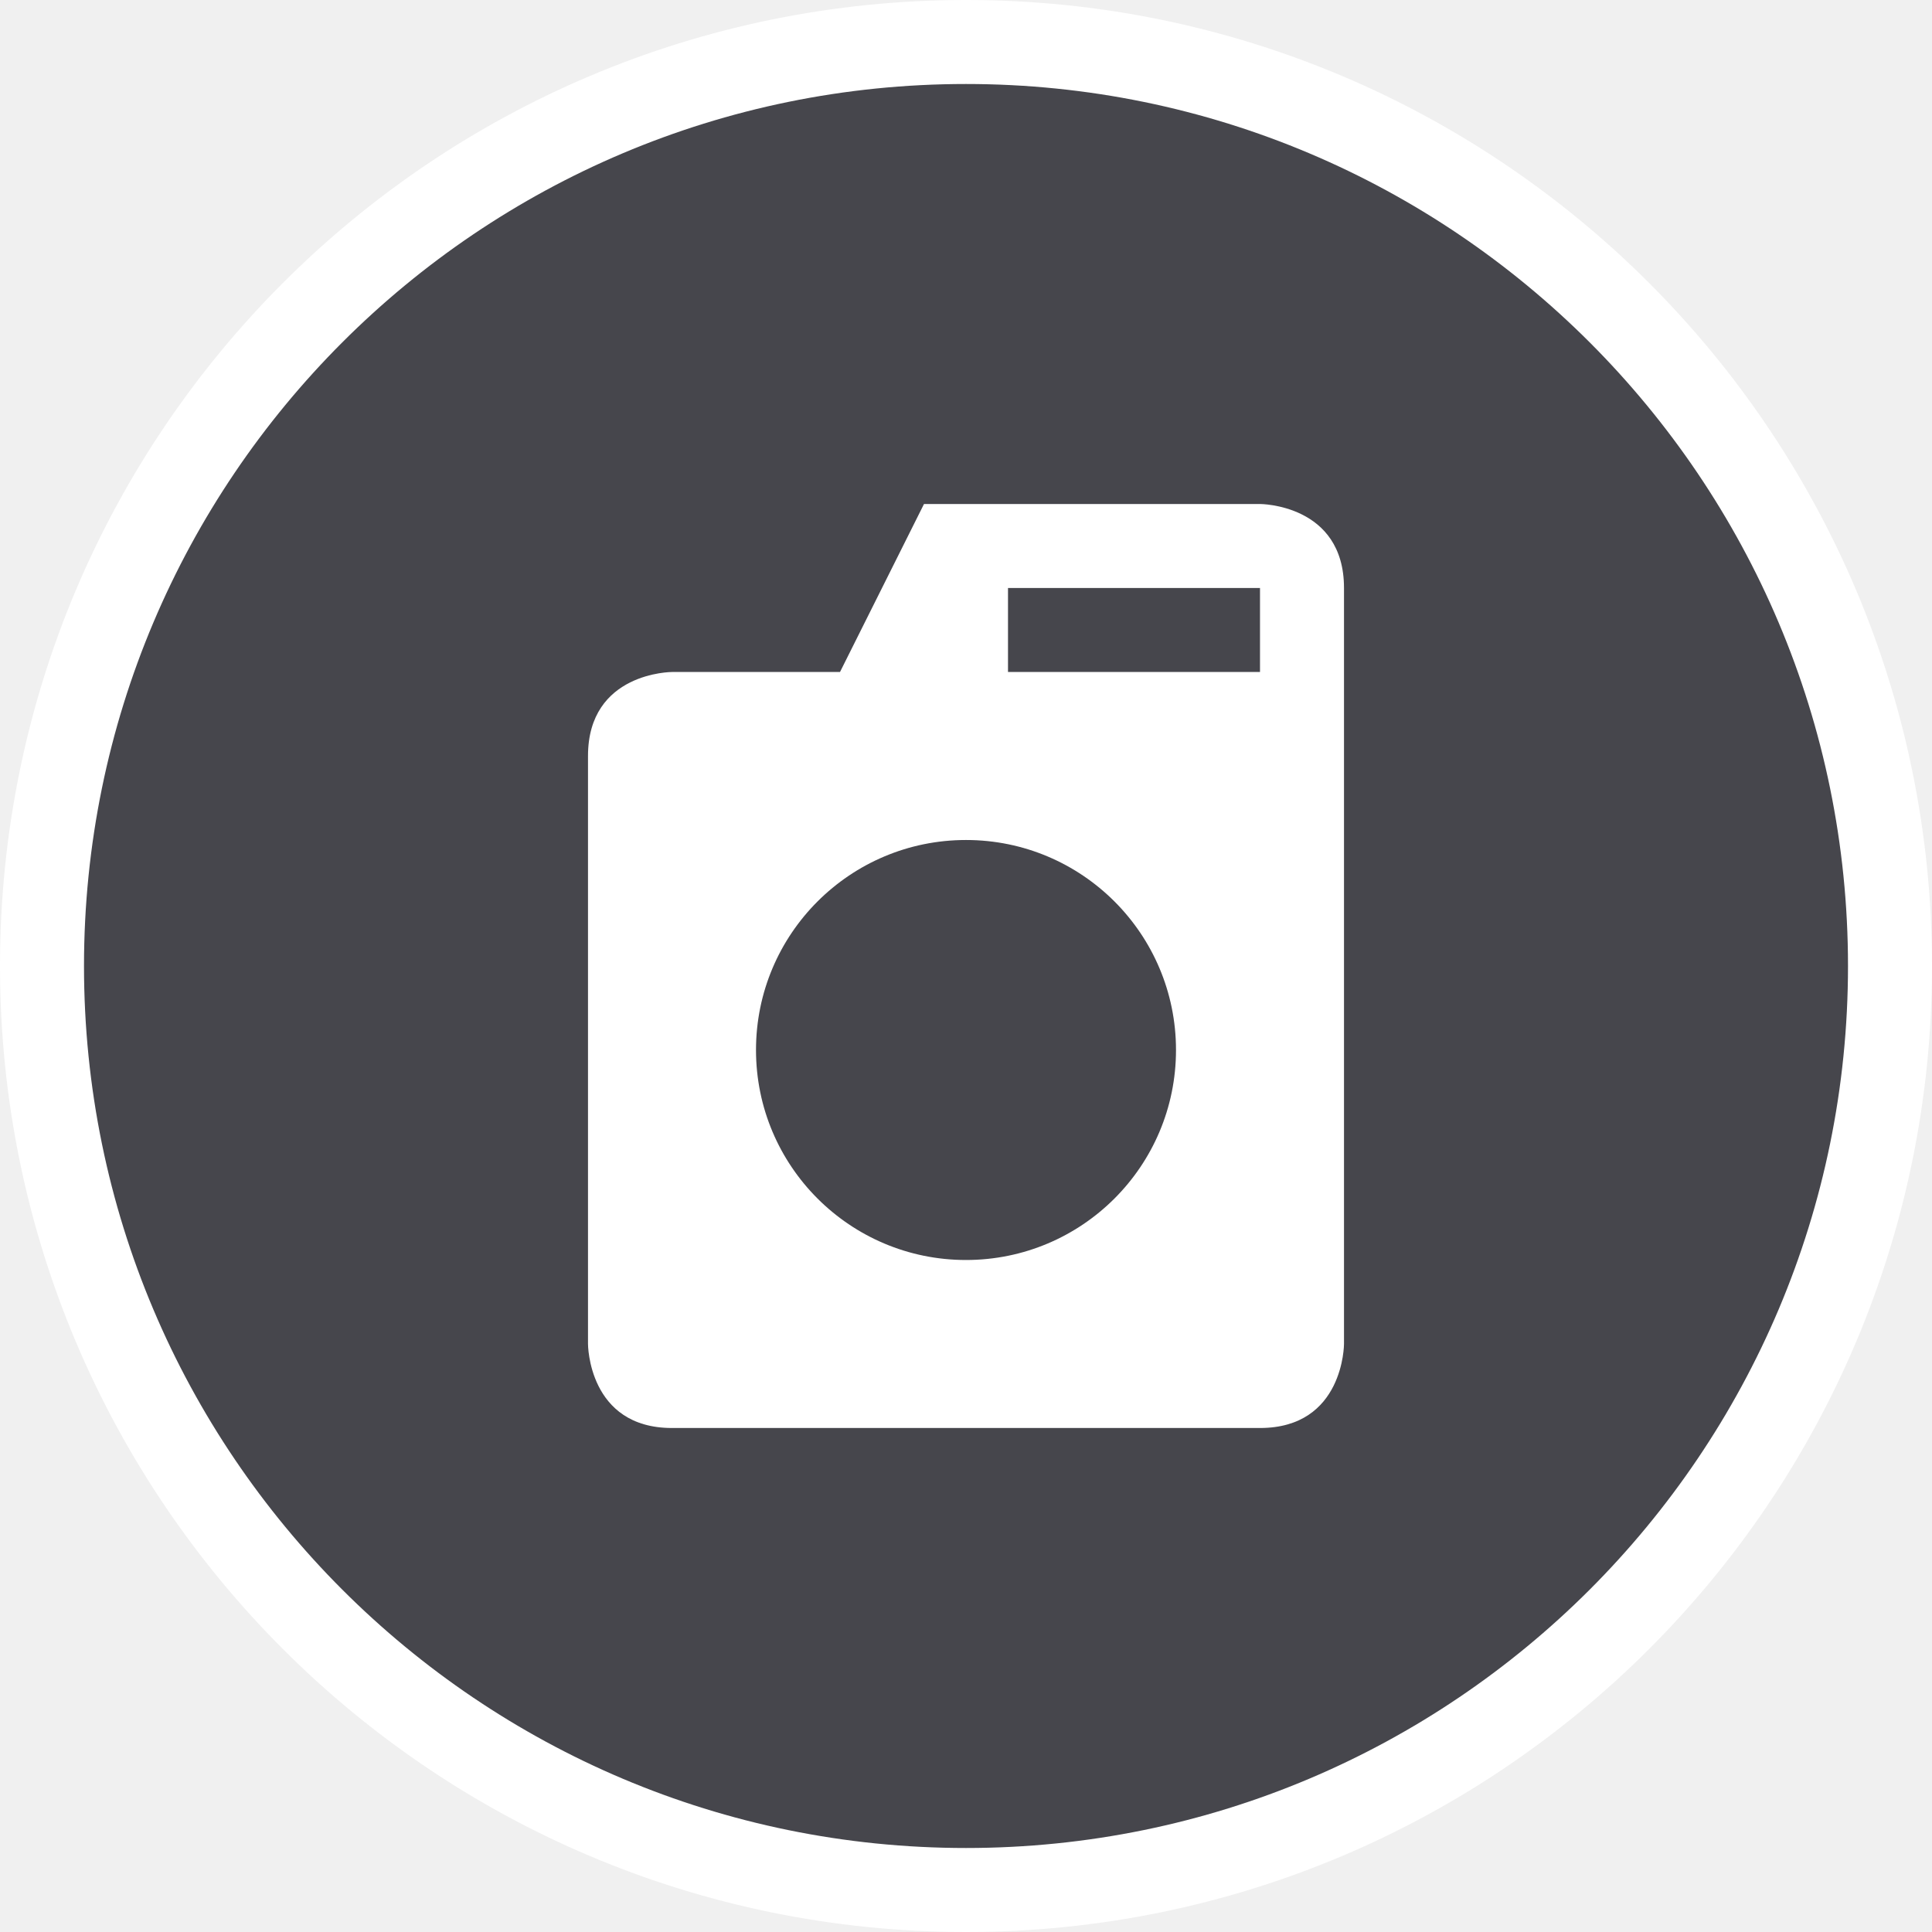
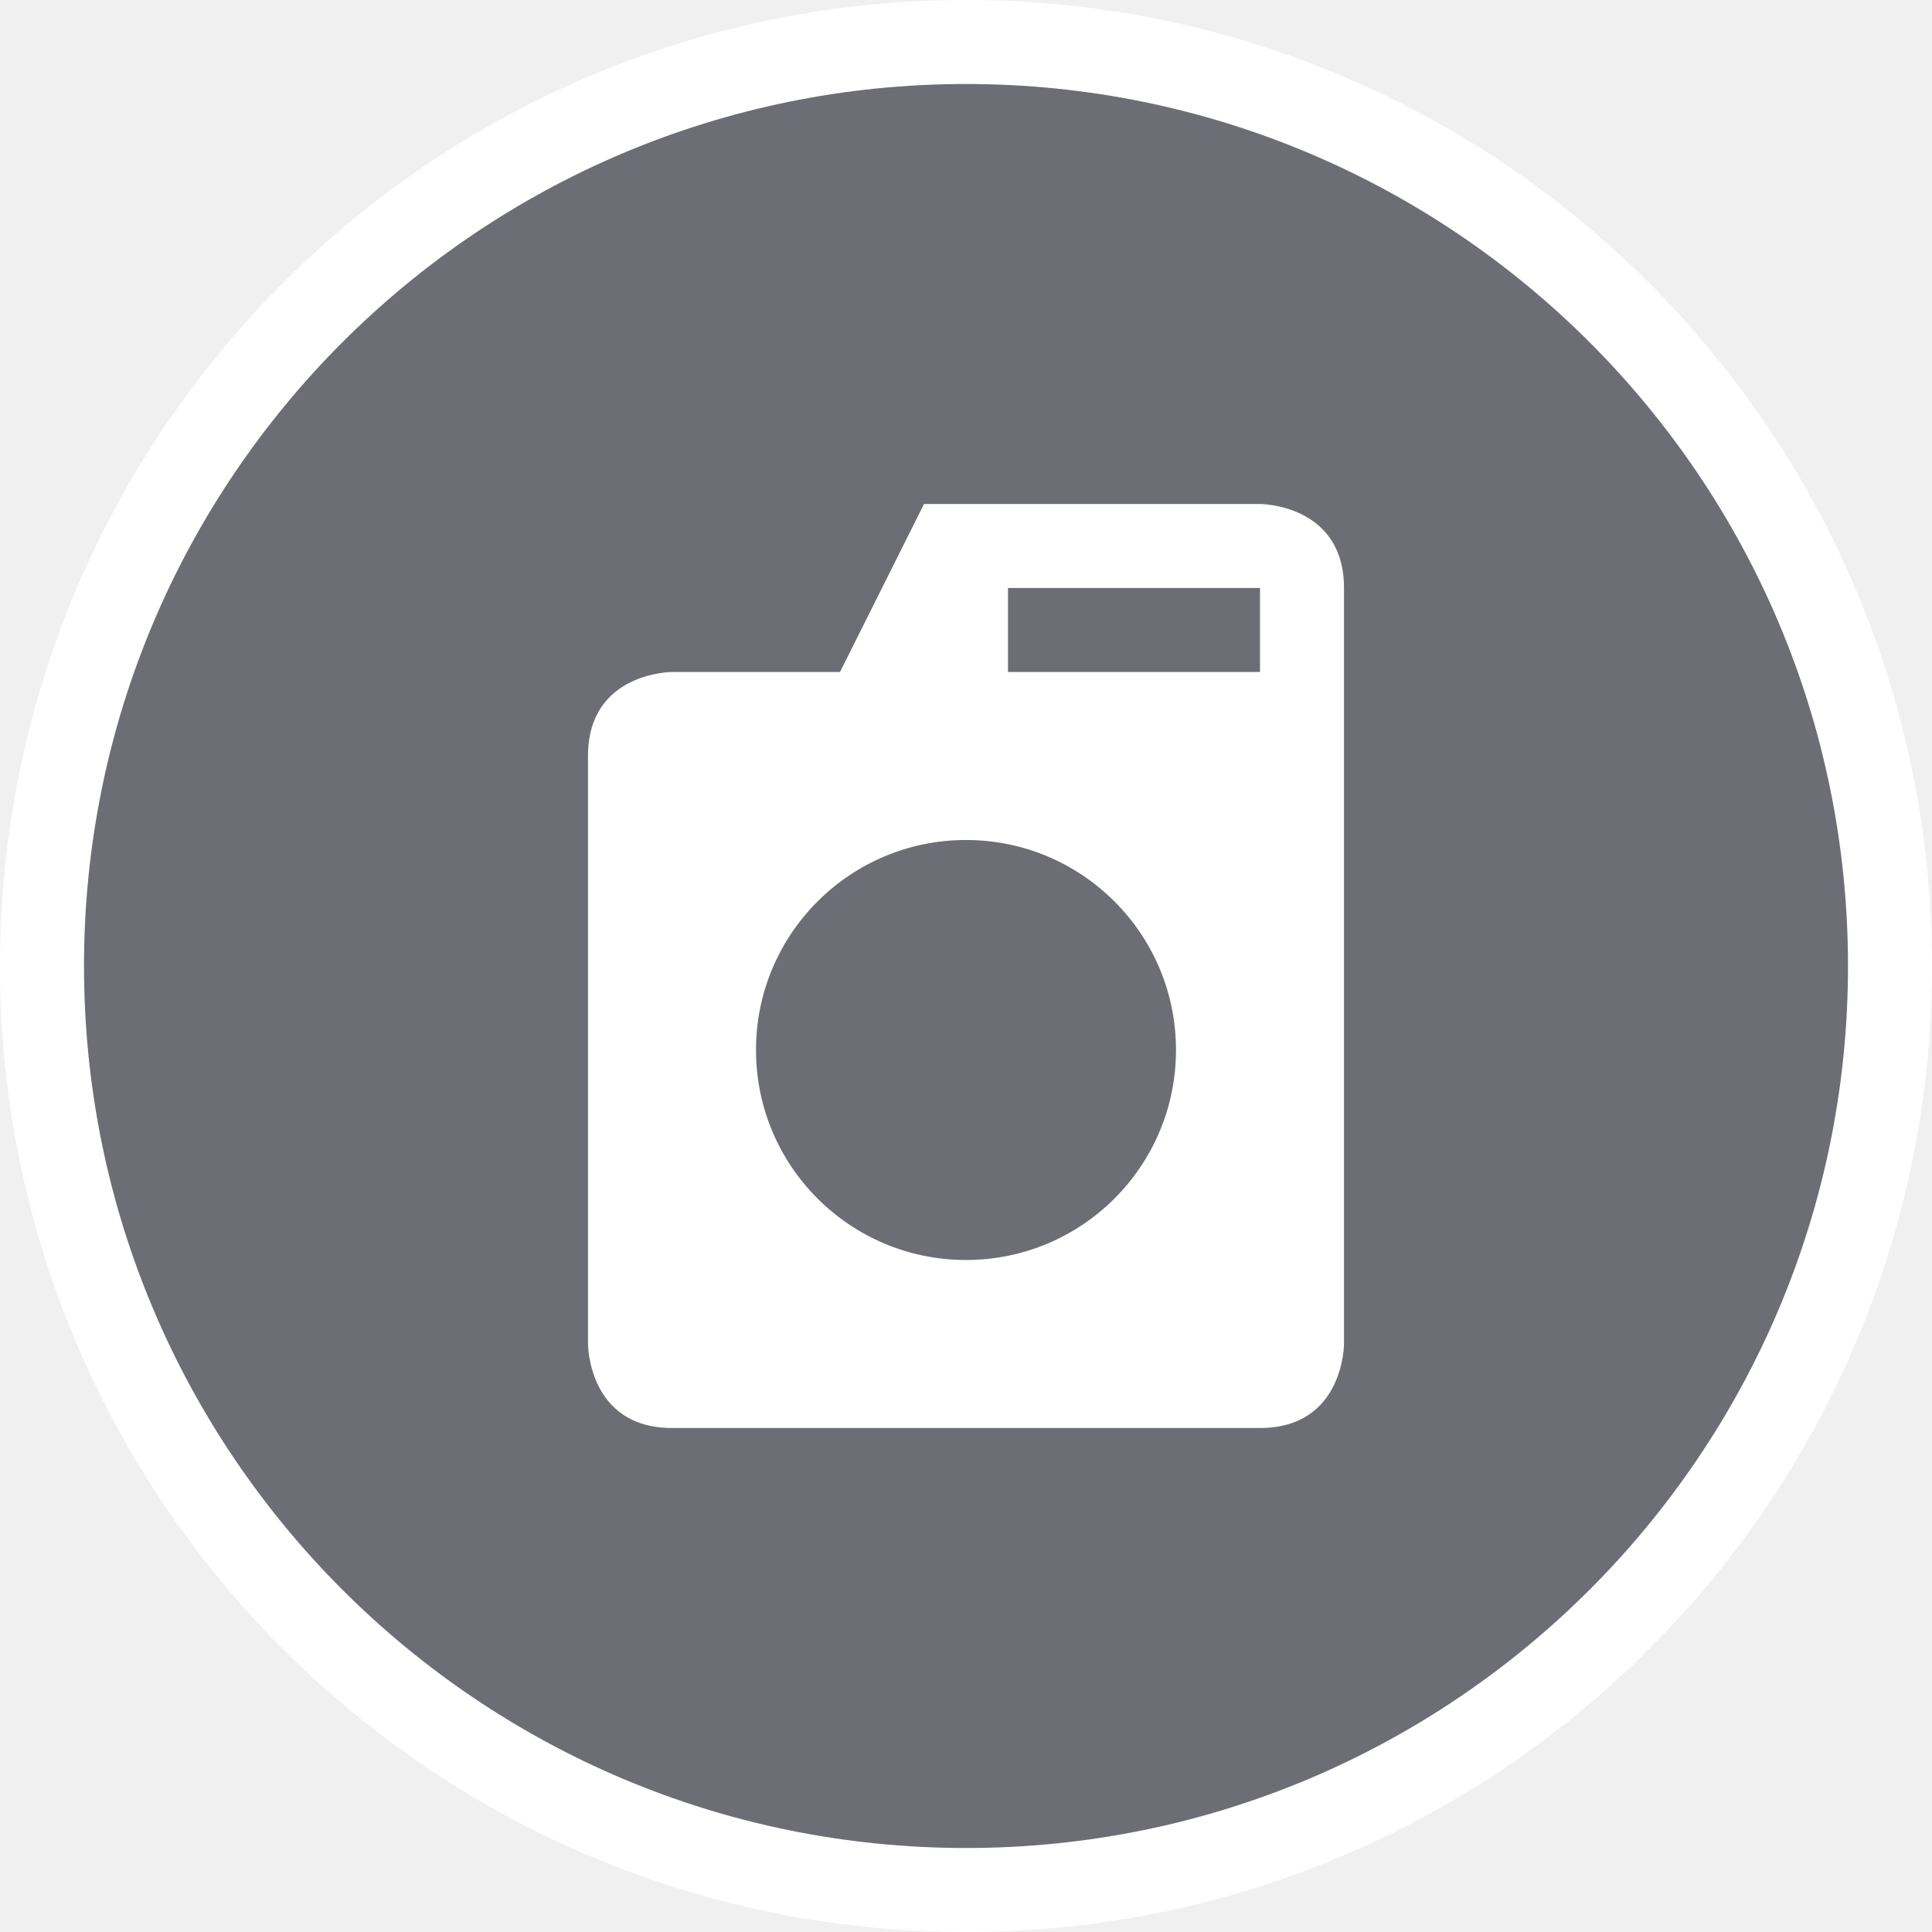
<svg xmlns="http://www.w3.org/2000/svg" viewBox="0 0 23 23" height="23" width="23">
  <rect fill="none" x="0" y="0" width="23" height="23" />
  <rect x="1" y="1" rx="10.5" ry="10.5" width="21" height="21" stroke="#ffffff" style="stroke-linejoin:round;stroke-miterlimit:4;" fill="#ffffff" stroke-width="2" />
-   <rect x="1" y="1" width="21" height="21" rx="10.5" ry="10.5" fill="#46464c" />
+   <rect x="1" y="1" width="21" height="21" rx="10.5" ry="10.5" fill="#6d6d76" />
  <path fill="#ffffff" transform="translate(6 6)" d="M5,0L4,2H2c0,0-1,0-1,1v7c0,0,0,1,1,1h7c1,0,1-1,1-1V1c0-1-1-1-1-1H5z M6,1h3v1H6V1z M5.5,4  C6.881,4,8,5.119,8,6.5S6.881,9,5.5,9S3,7.881,3,6.5S4.119,4,5.5,4z" />
</svg>
